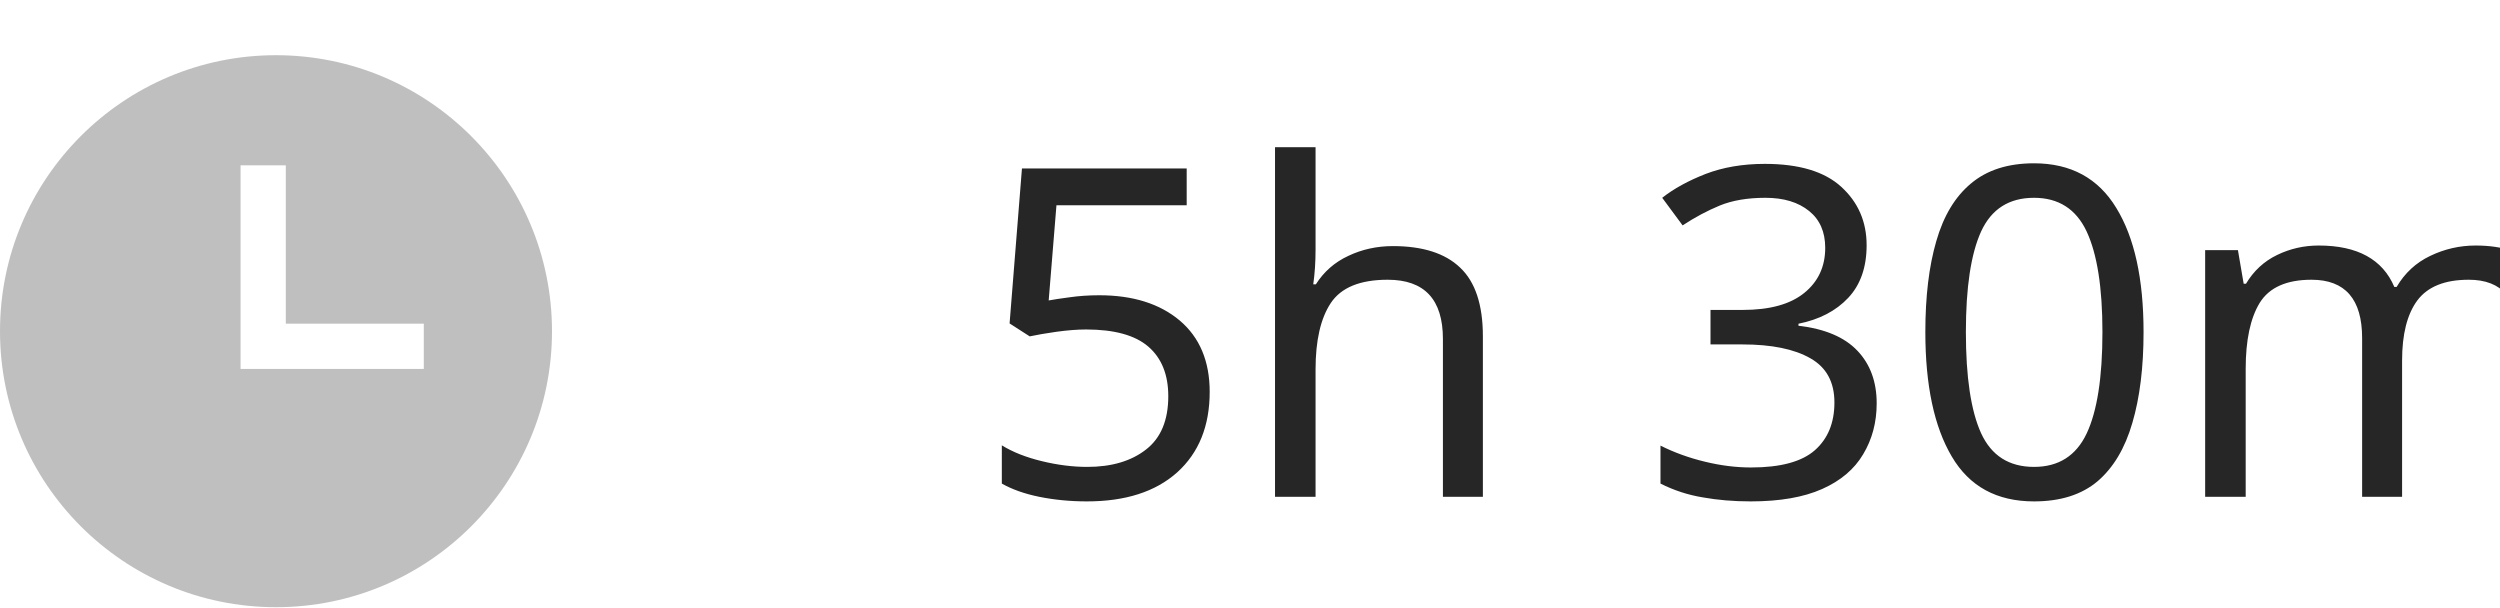
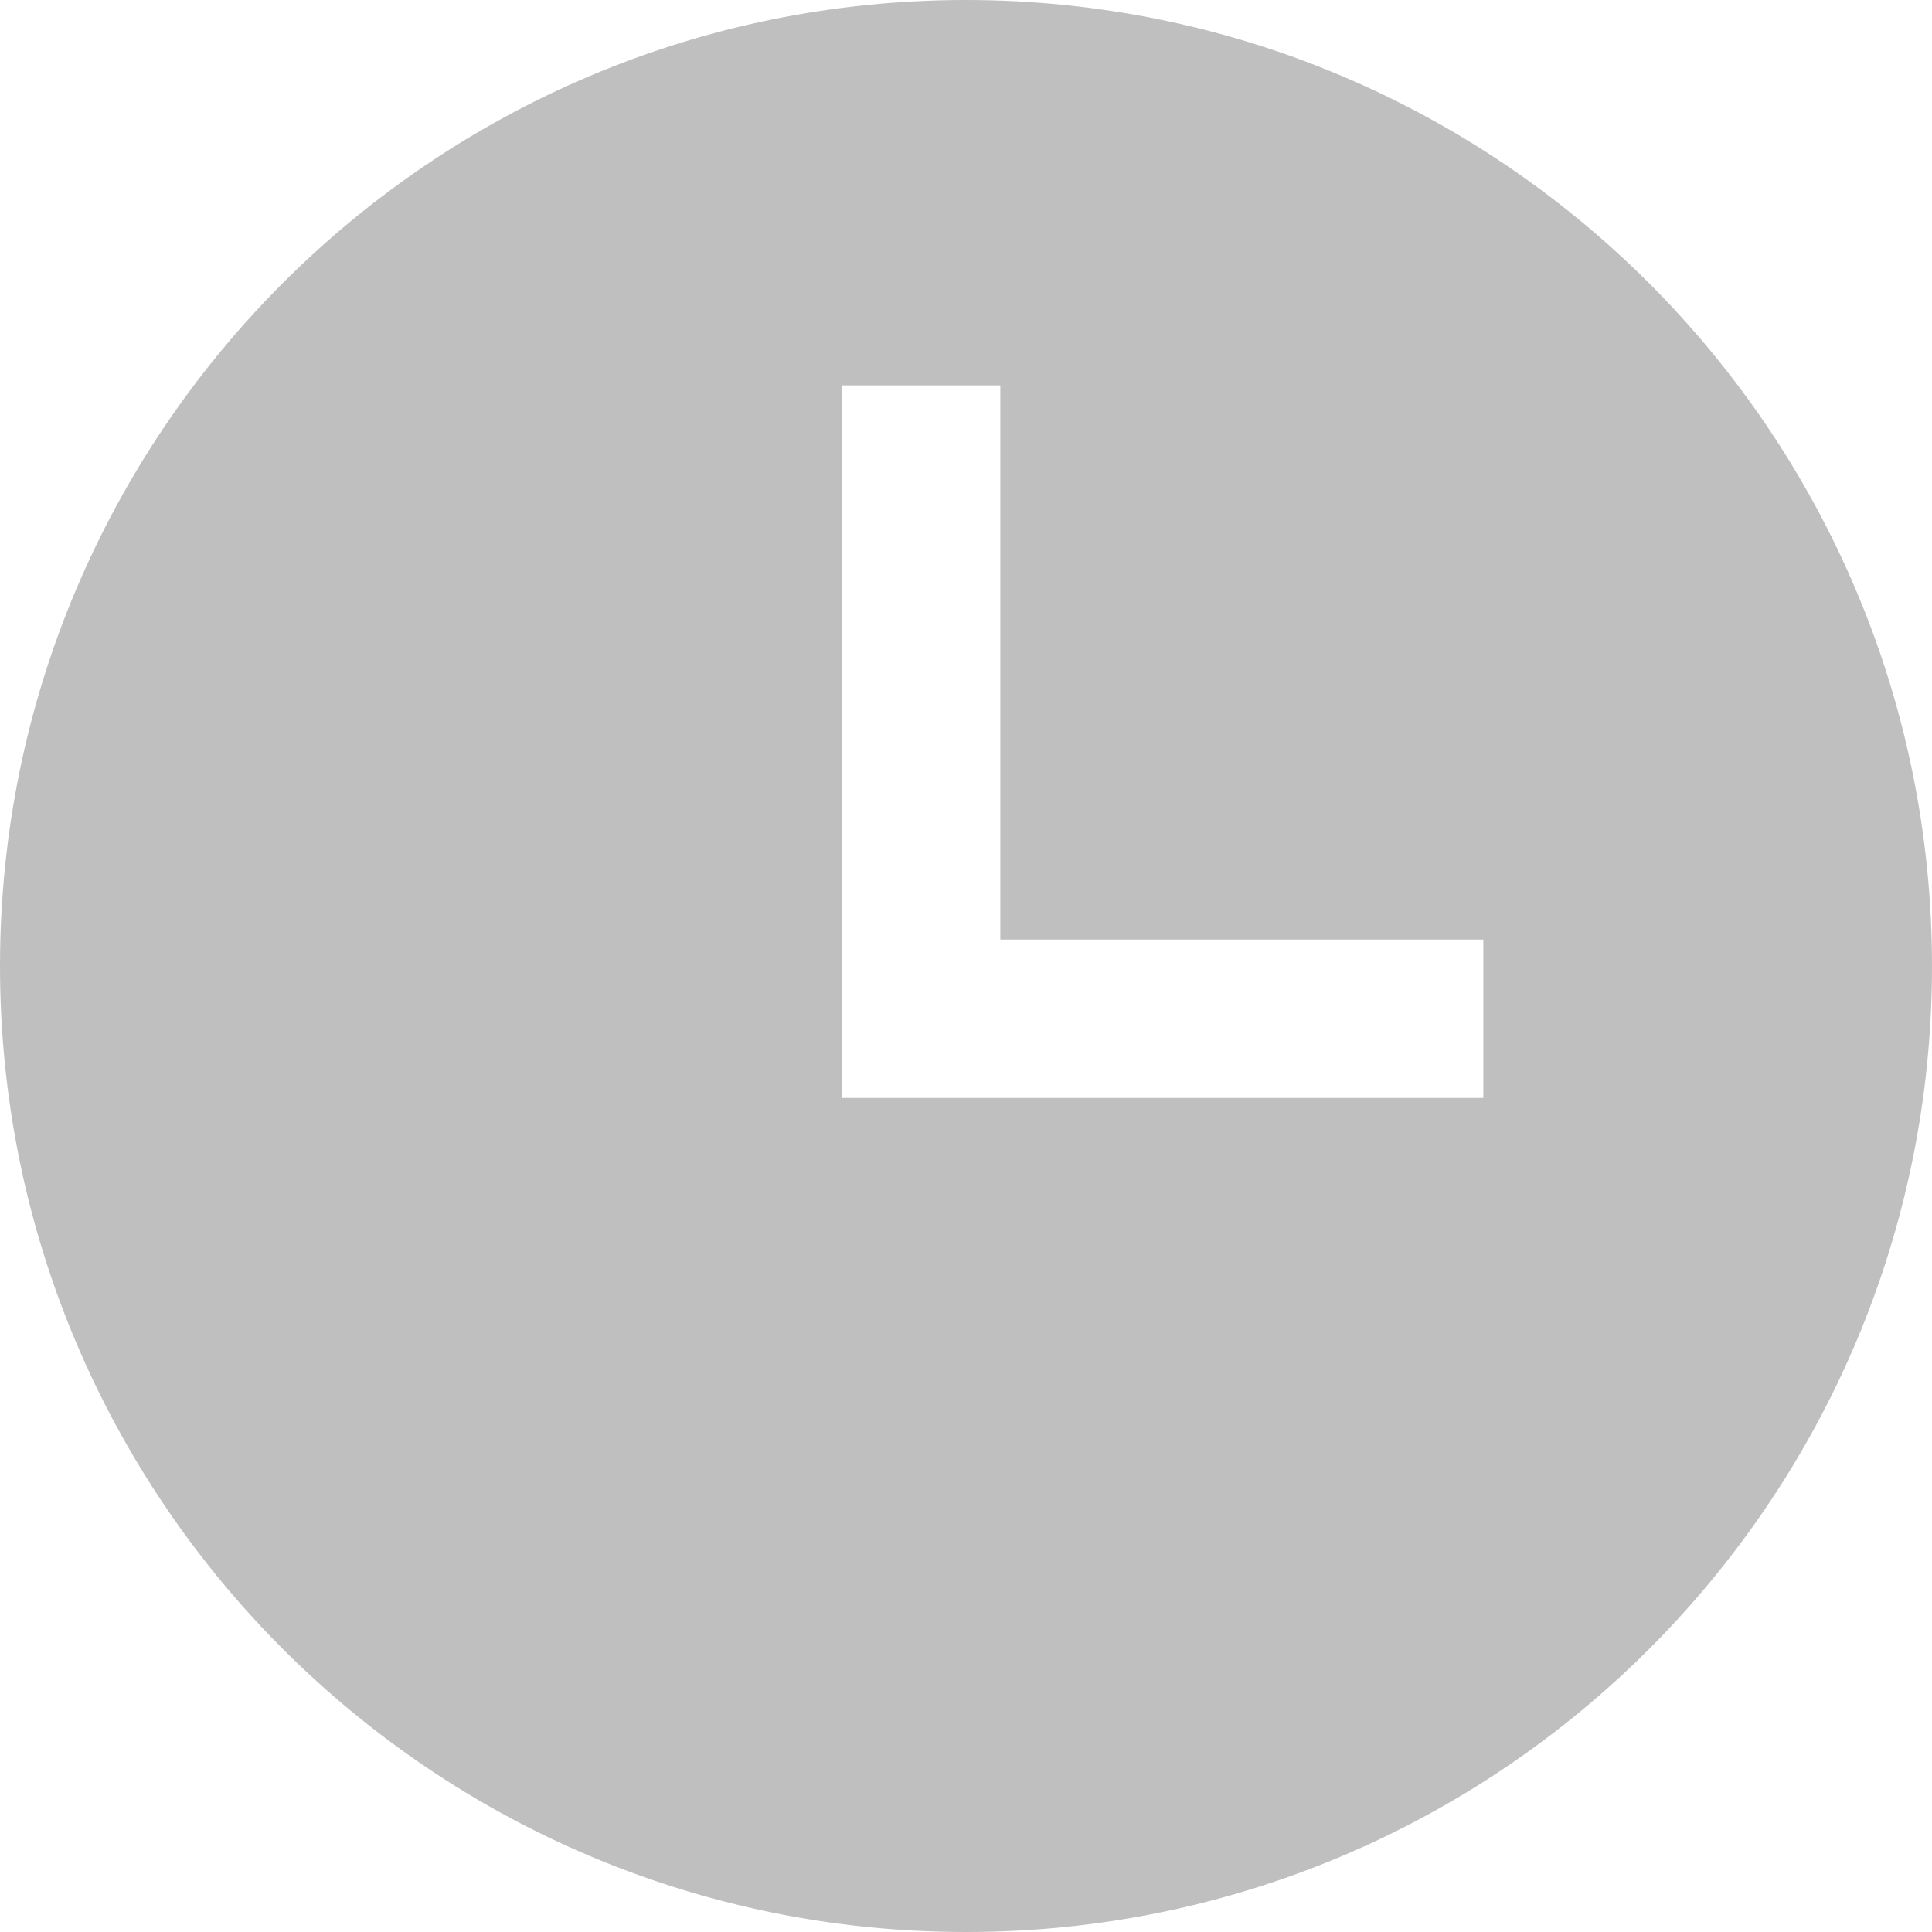
- <svg xmlns="http://www.w3.org/2000/svg" width="135.87" height="33" viewBox="0 0 135.87 33">
-   <g id="Group_70" data-name="Group 70" transform="translate(-61.432 -1036.679)">
-     <text id="_5h_30m" data-name="5h 30m" transform="translate(114.301 1063.679)" fill="#262626" font-size="25" font-family="SegoeUI, Segoe UI">
-       <tspan x="0" y="0">5h 30m</tspan>
-     </text>
-     <path id="Path_24" data-name="Path 24" d="M15,0A15,15,0,1,0,30,15,15.007,15.007,0,0,0,15,0Zm8.033,17.049H13.074V5.984h2.459V14.59h7.5Z" transform="translate(61.432 1039.679)" opacity="0.25" />
-   </g>
+ <svg xmlns="http://www.w3.org/2000/svg" width="30" height="30" viewBox="0 0 30 30">
+   <path id="Path_24" data-name="Path 24" d="M15,0A15,15,0,1,0,30,15,15.007,15.007,0,0,0,15,0Zm8.033,17.049H13.074V5.984h2.459V14.59h7.5Z" opacity="0.25" />
</svg>
